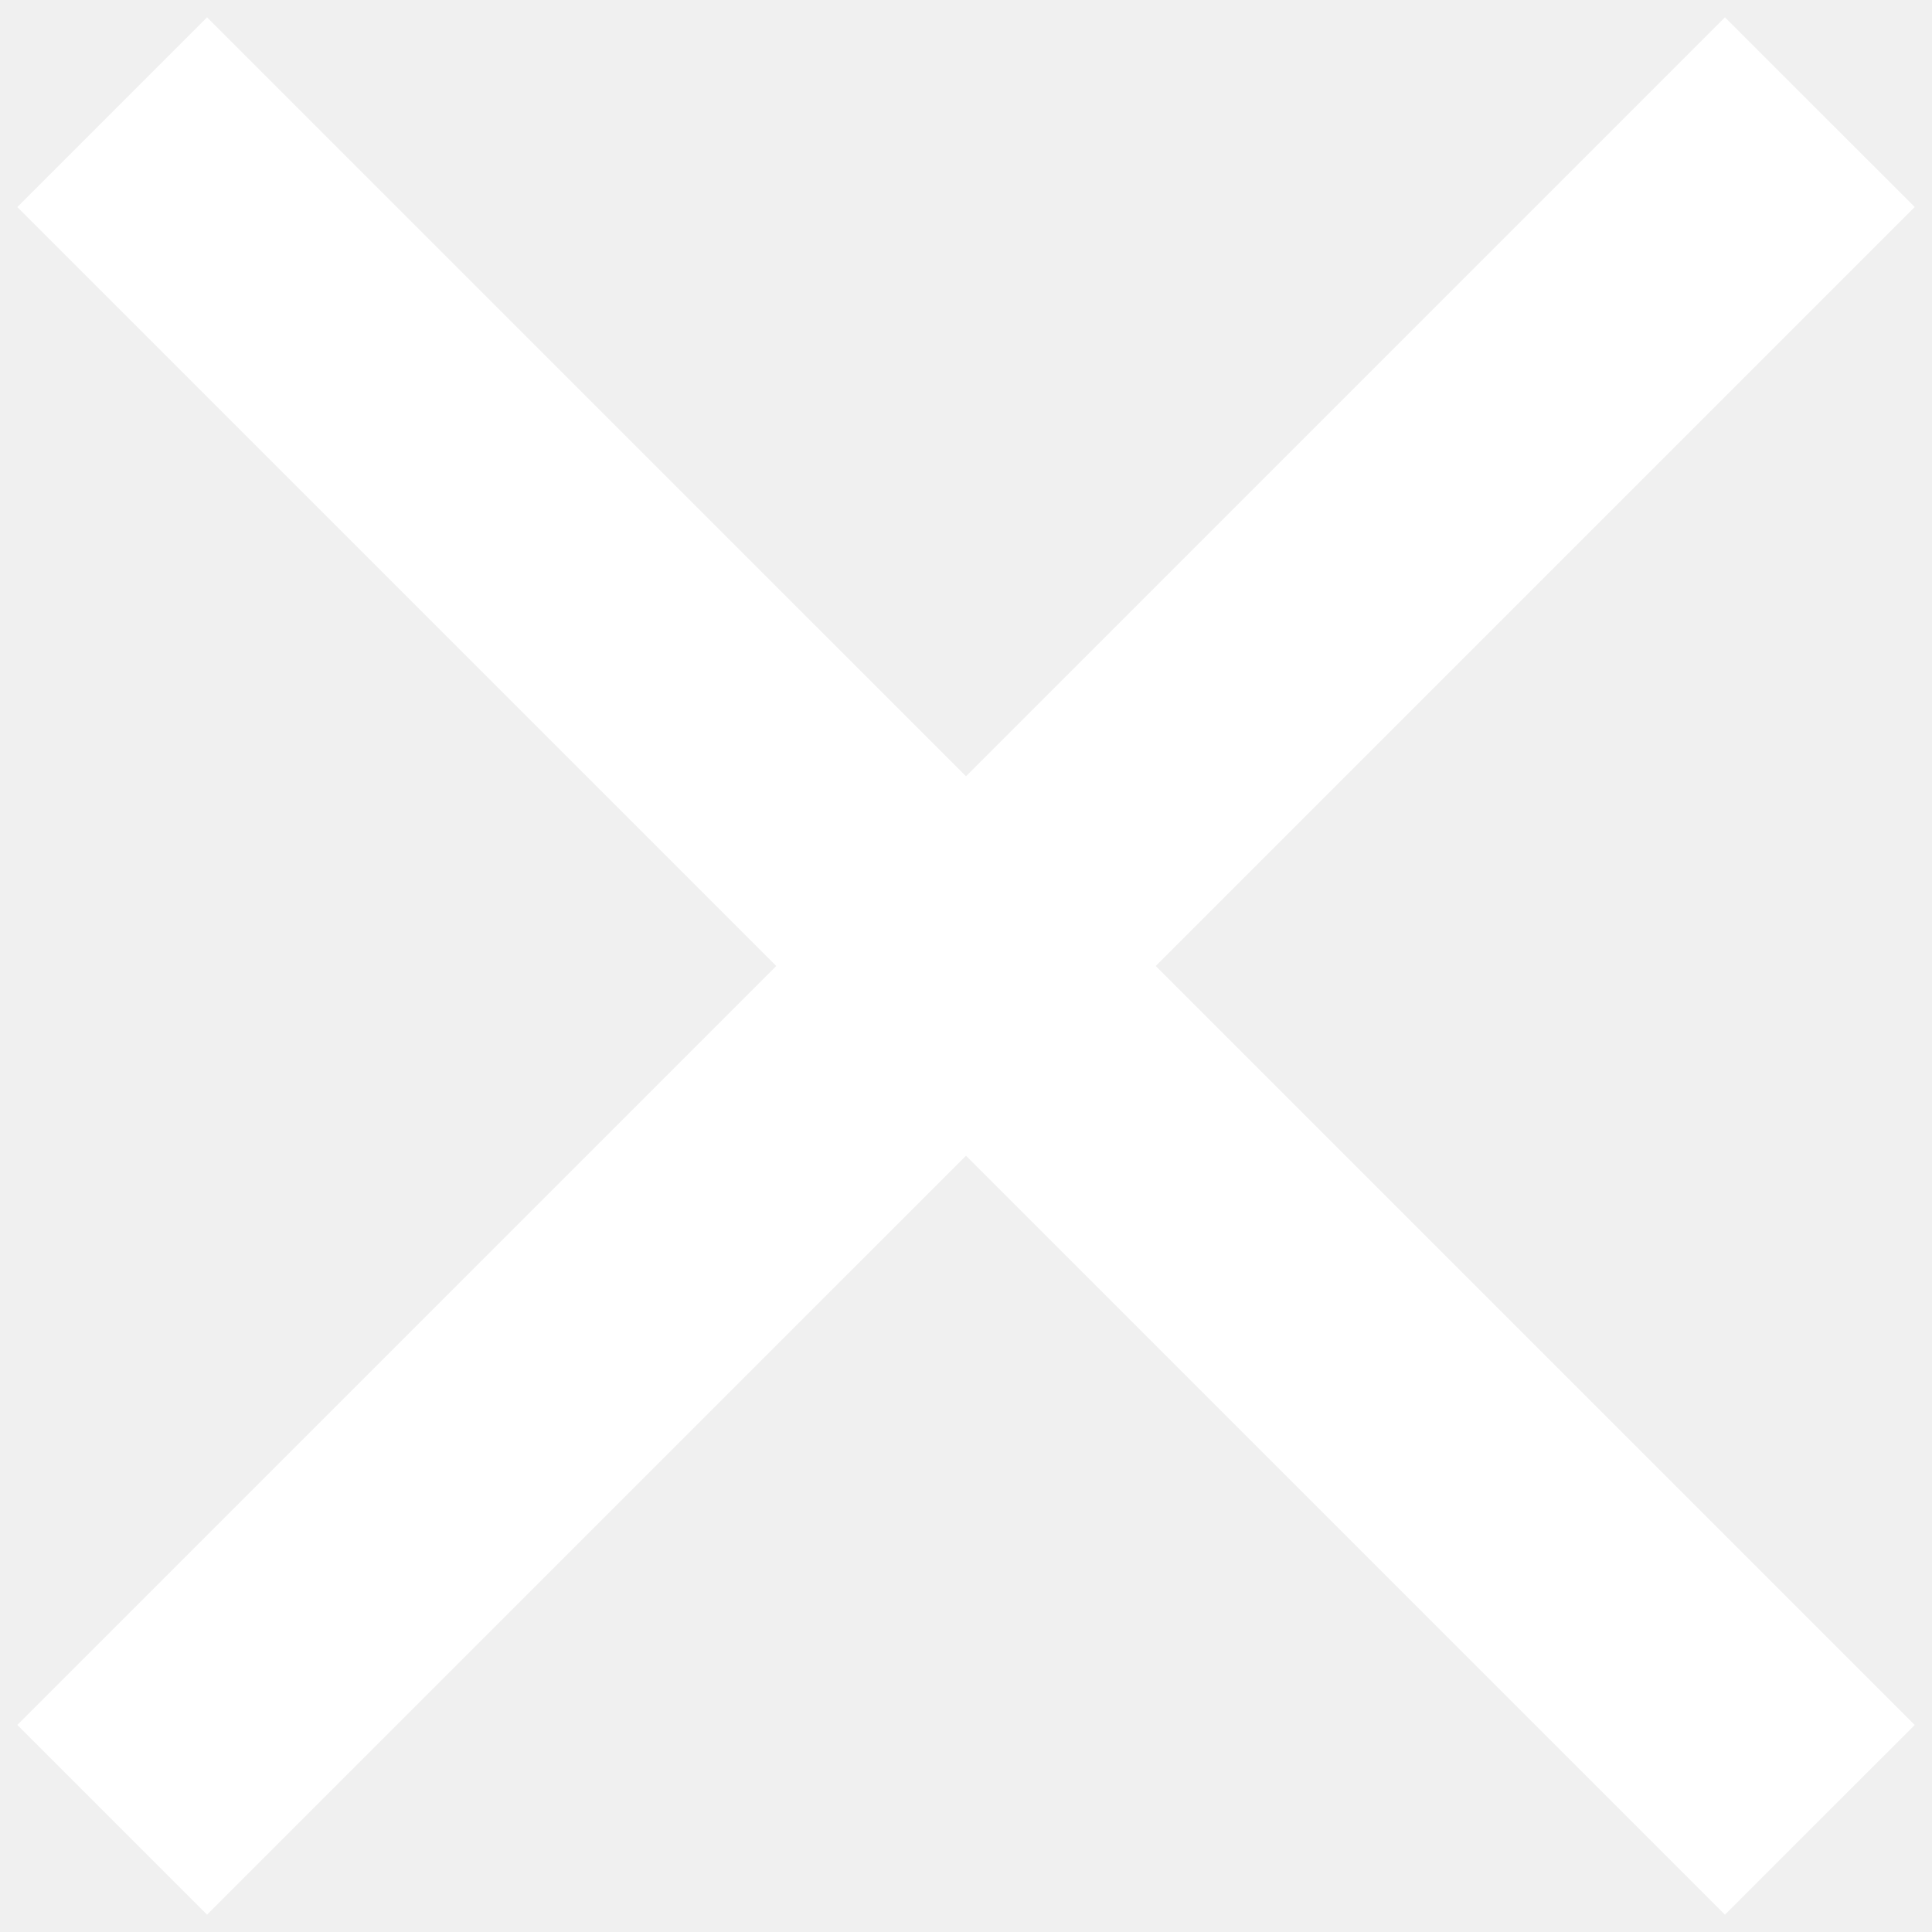
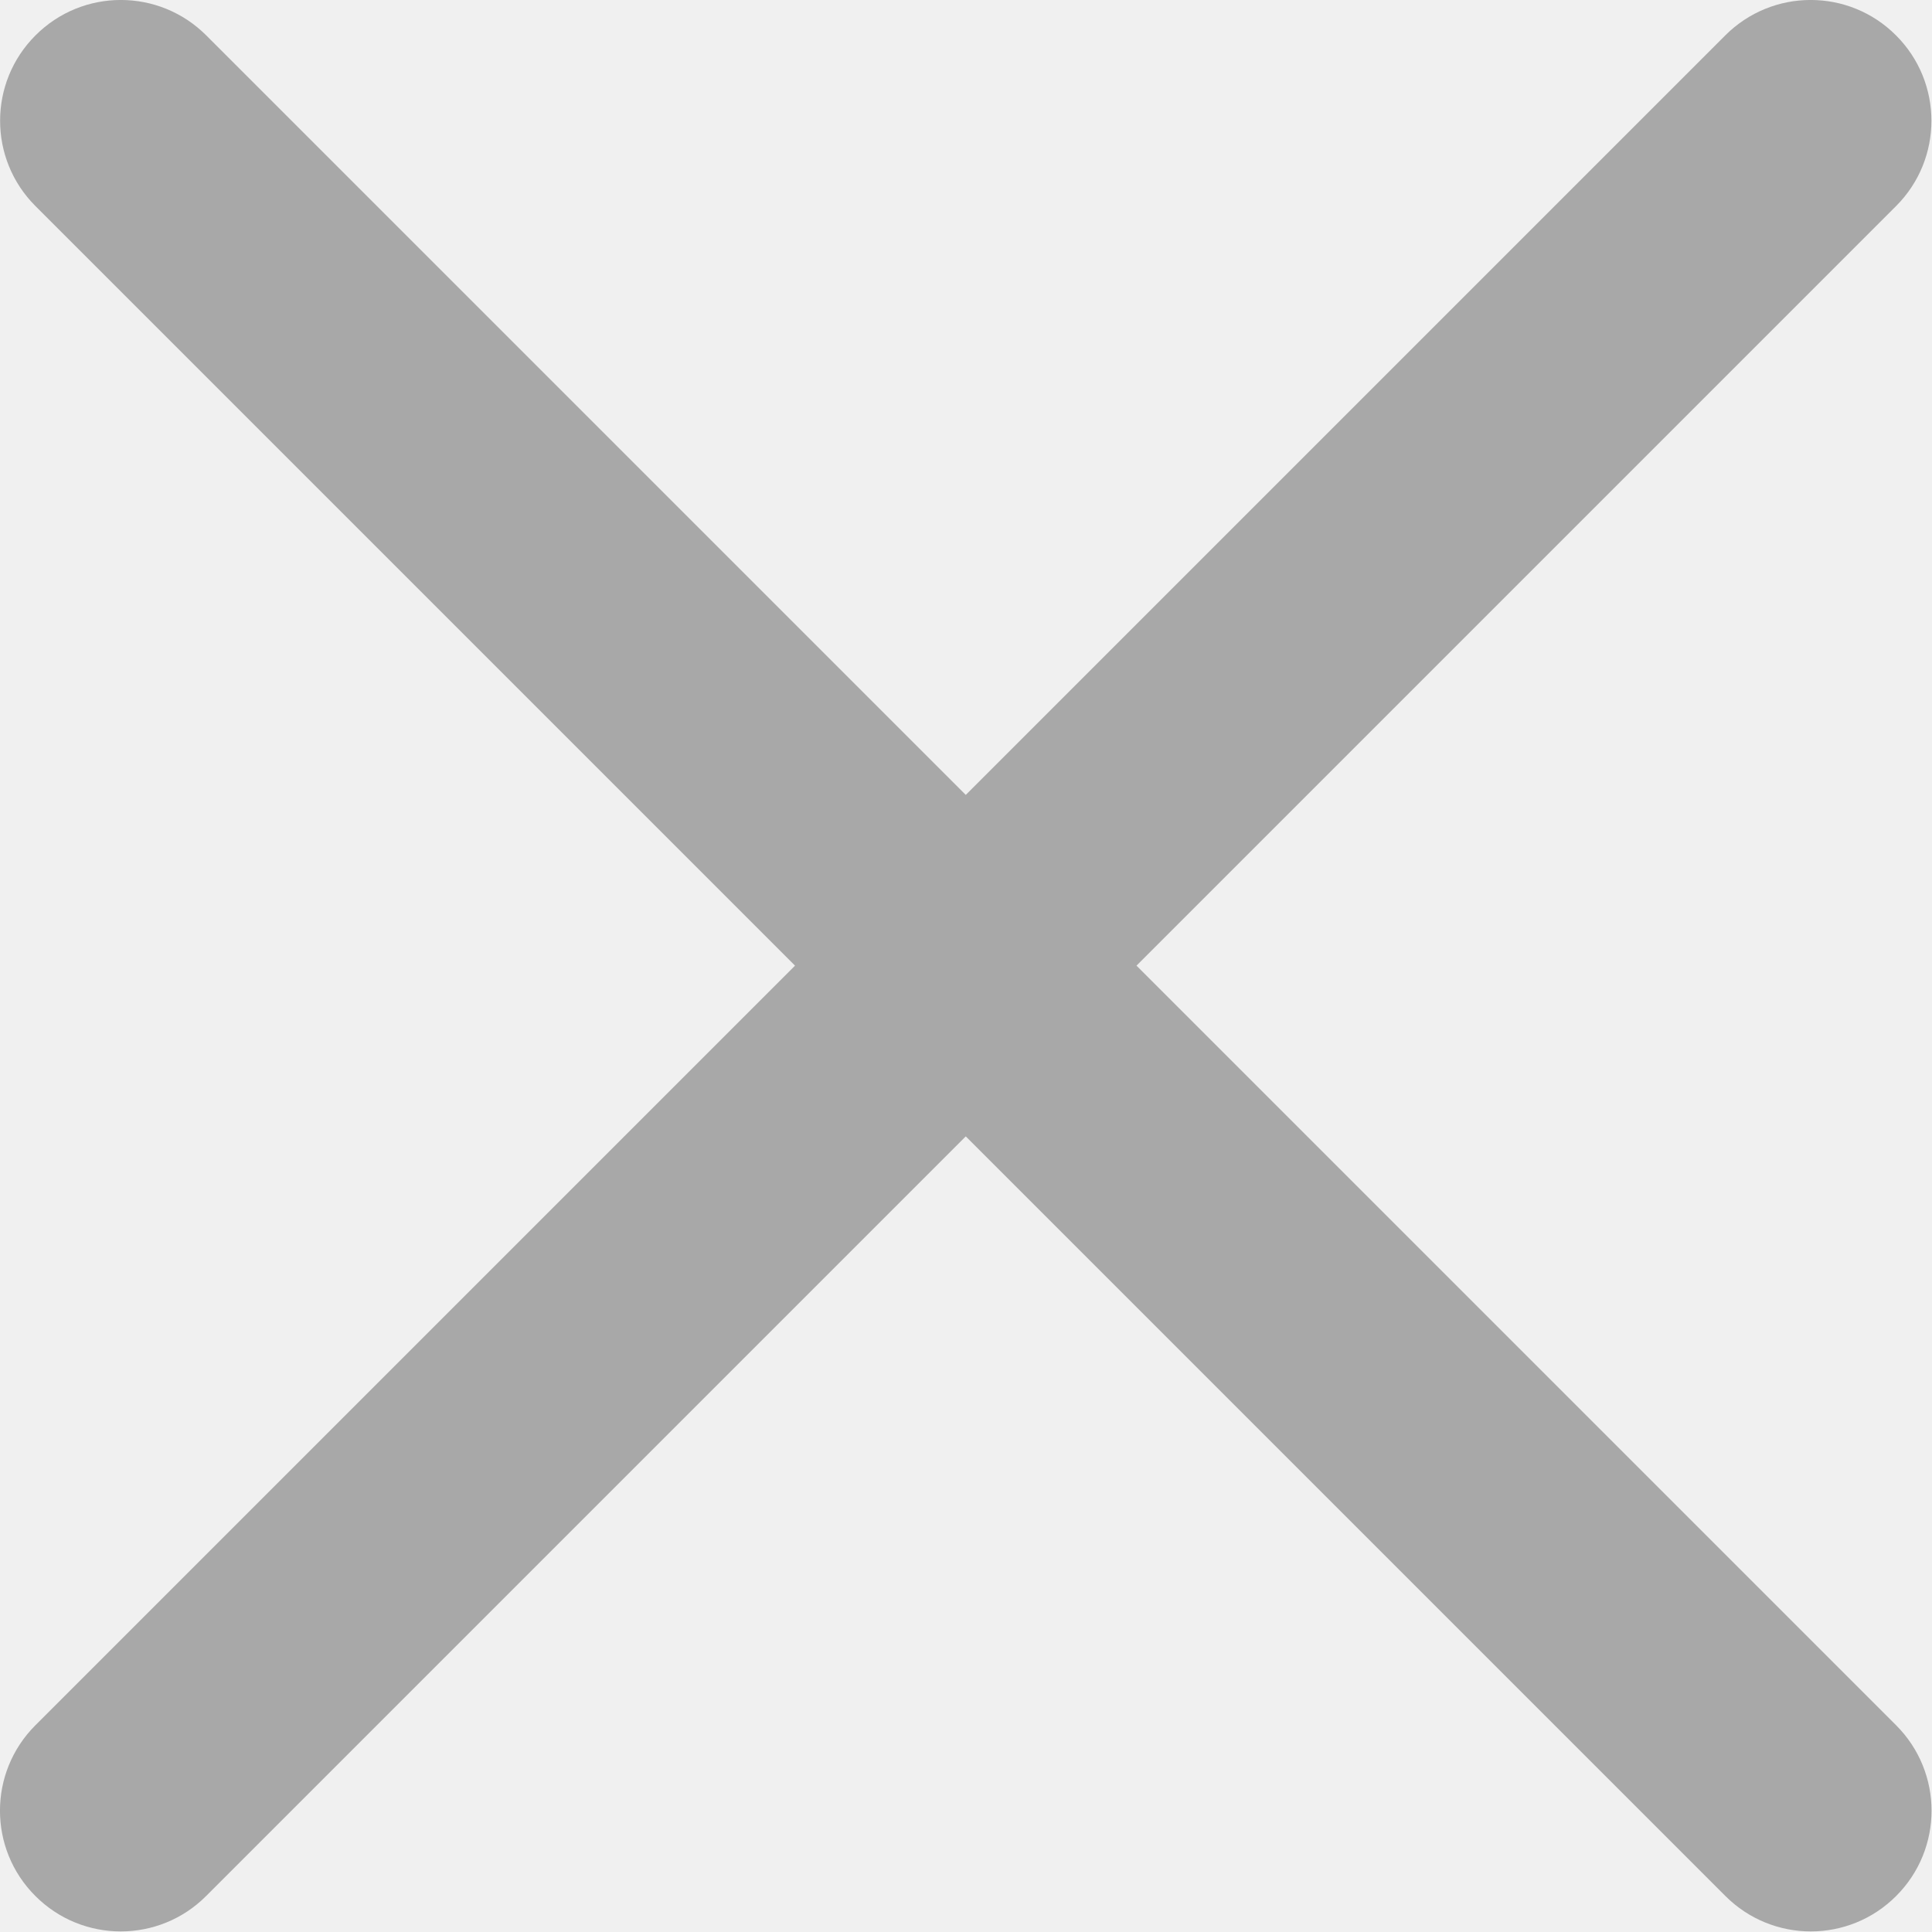
- <svg xmlns="http://www.w3.org/2000/svg" width="32" height="32" viewBox="0 0 32 32" fill="none">
-   <path d="M28.571 0.287L16 12.857L3.429 0.287L0.287 3.429L12.857 16L0.287 28.571L3.429 31.713L16 19.143L28.571 31.713L31.714 28.571L19.143 16L31.714 3.429L28.571 0.287Z" fill="white" />
+ <svg xmlns="http://www.w3.org/2000/svg" width="16" height="16" viewBox="0 0 16 16" fill="none">
+   <path fill-rule="evenodd" clip-rule="evenodd" d="M15.702 1.707C16.093 1.317 16.093 0.683 15.702 0.293C15.312 -0.098 14.679 -0.098 14.288 0.293L7.998 6.583L1.708 0.293C1.317 -0.098 0.684 -0.098 0.294 0.293C-0.097 0.683 -0.097 1.317 0.294 1.707L6.584 7.997L0.293 14.288C-0.098 14.679 -0.098 15.312 0.293 15.702C0.683 16.093 1.317 16.093 1.707 15.702L7.998 9.411L14.289 15.702C14.68 16.093 15.313 16.093 15.703 15.702C16.094 15.312 16.094 14.679 15.703 14.288L9.412 7.997L15.702 1.707Z" fill="black" fill-opacity="0.3" />
</svg>
